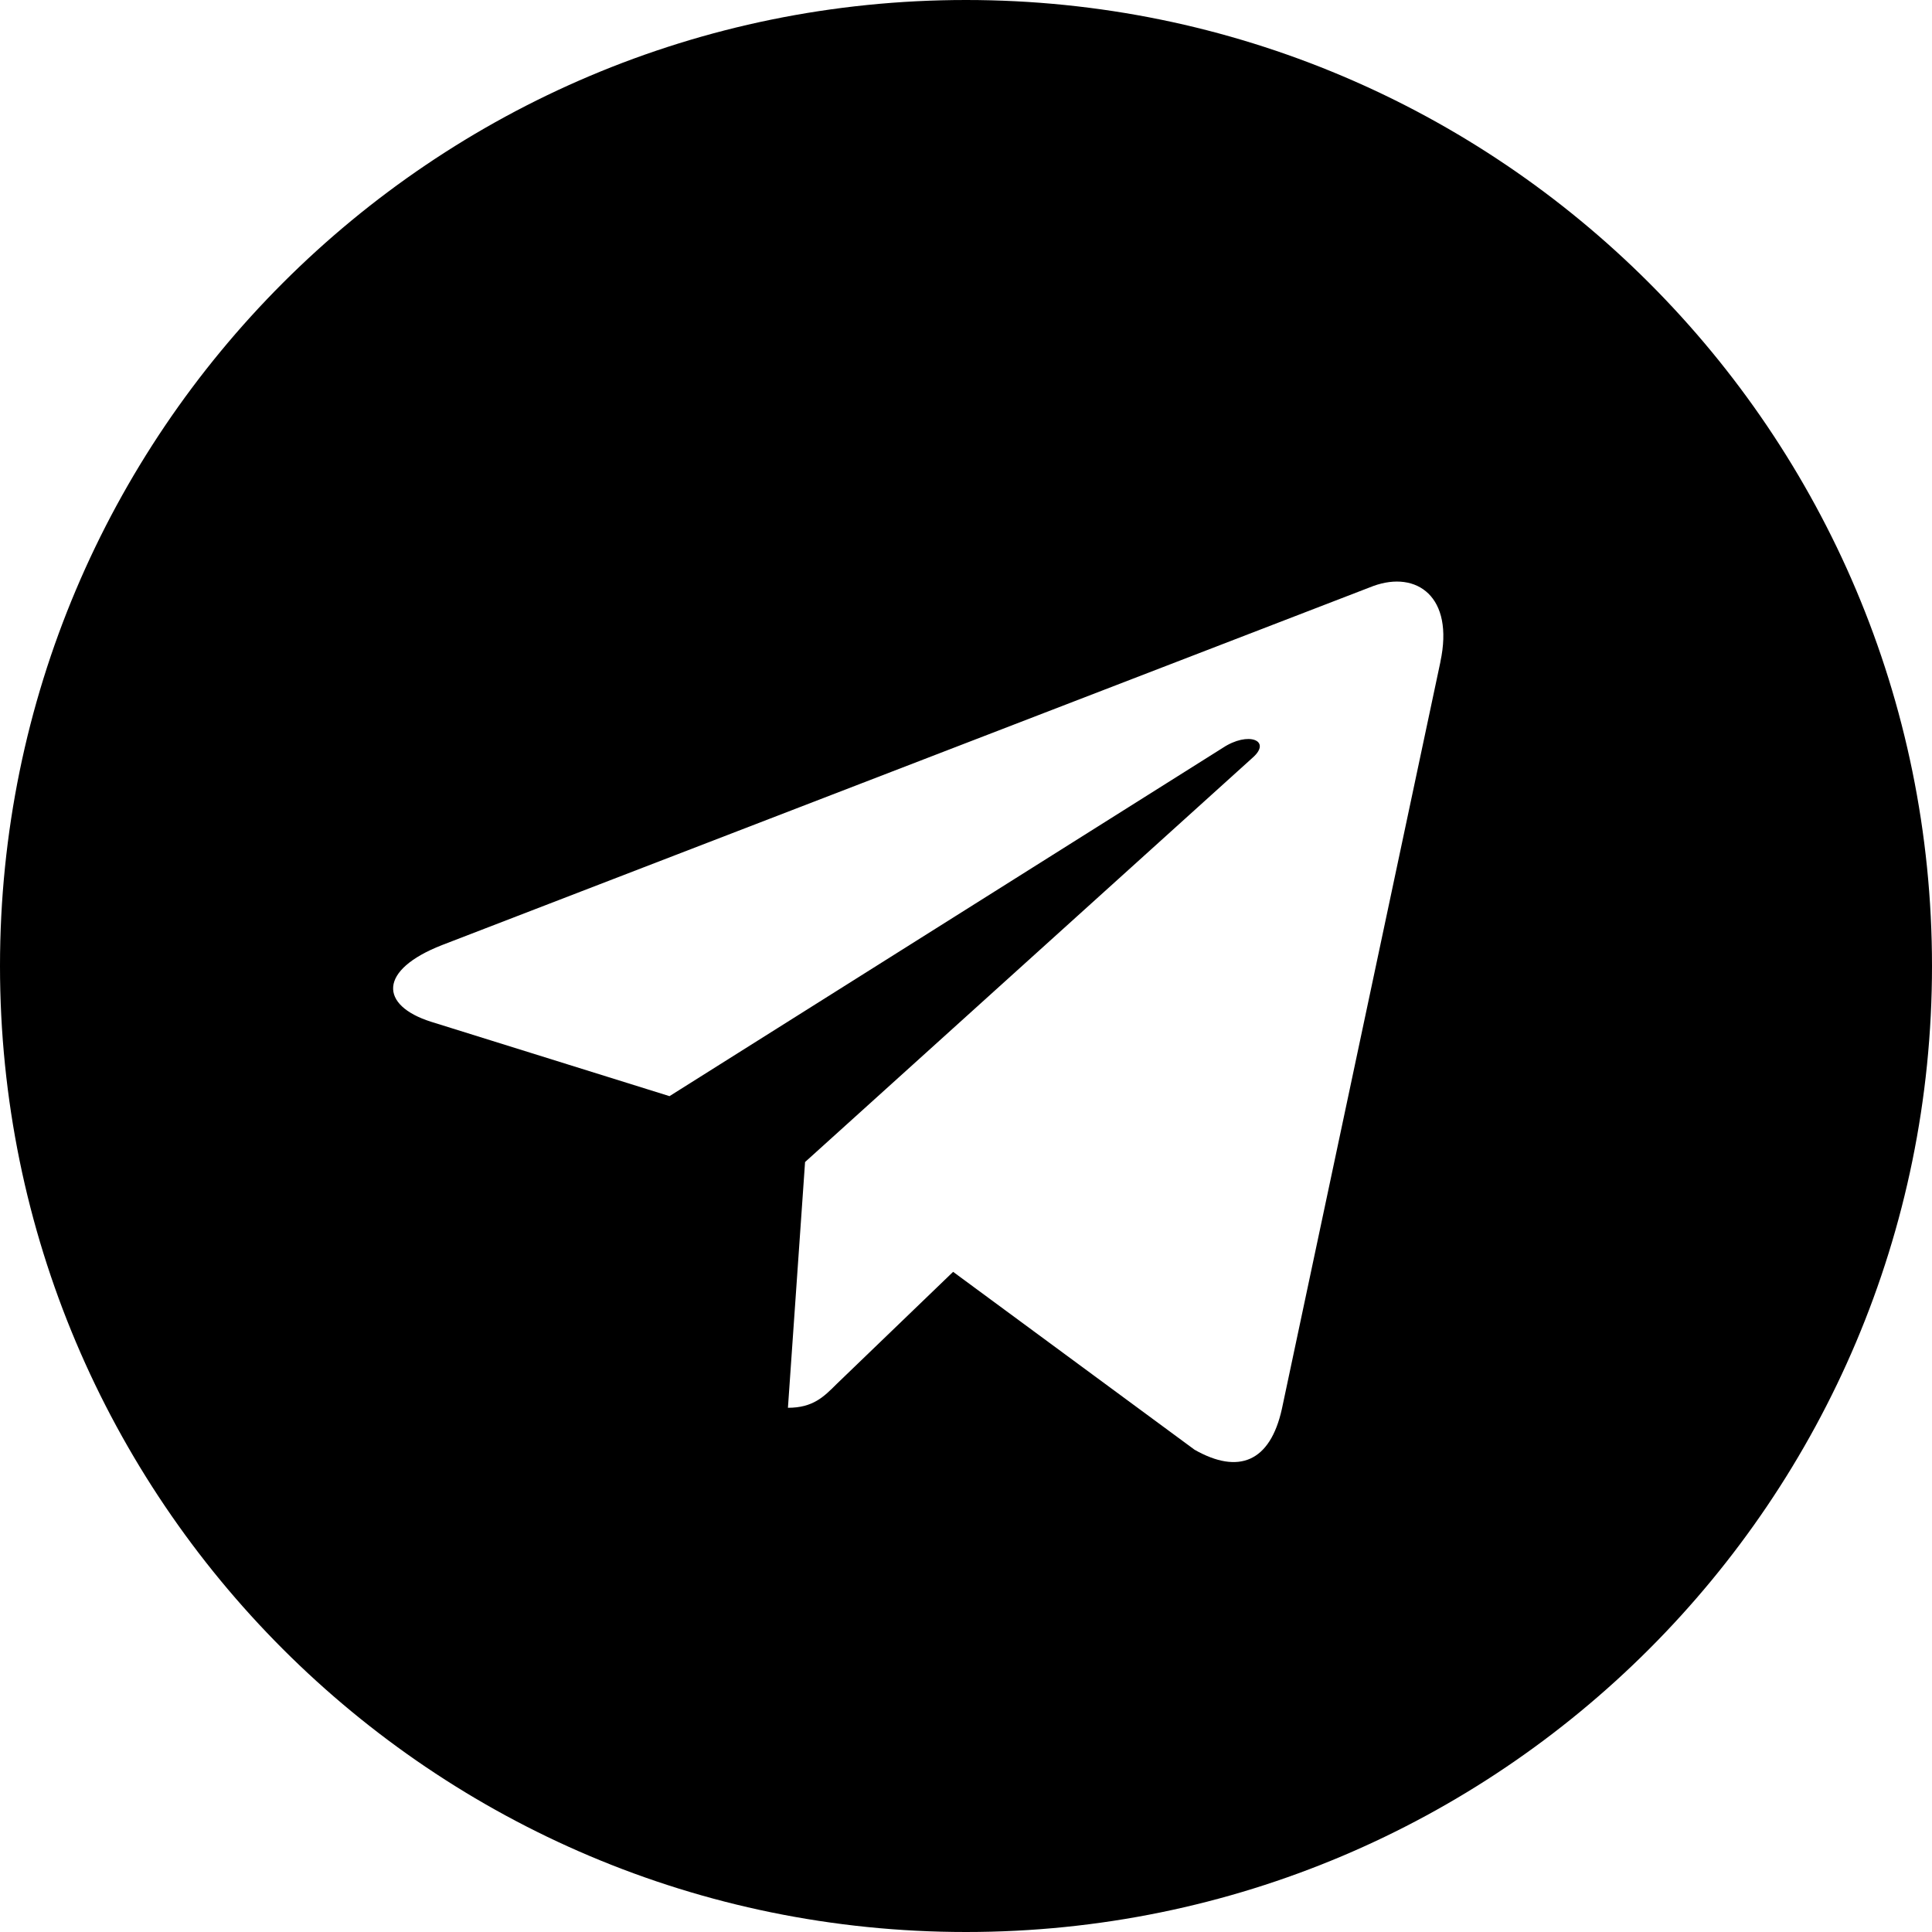
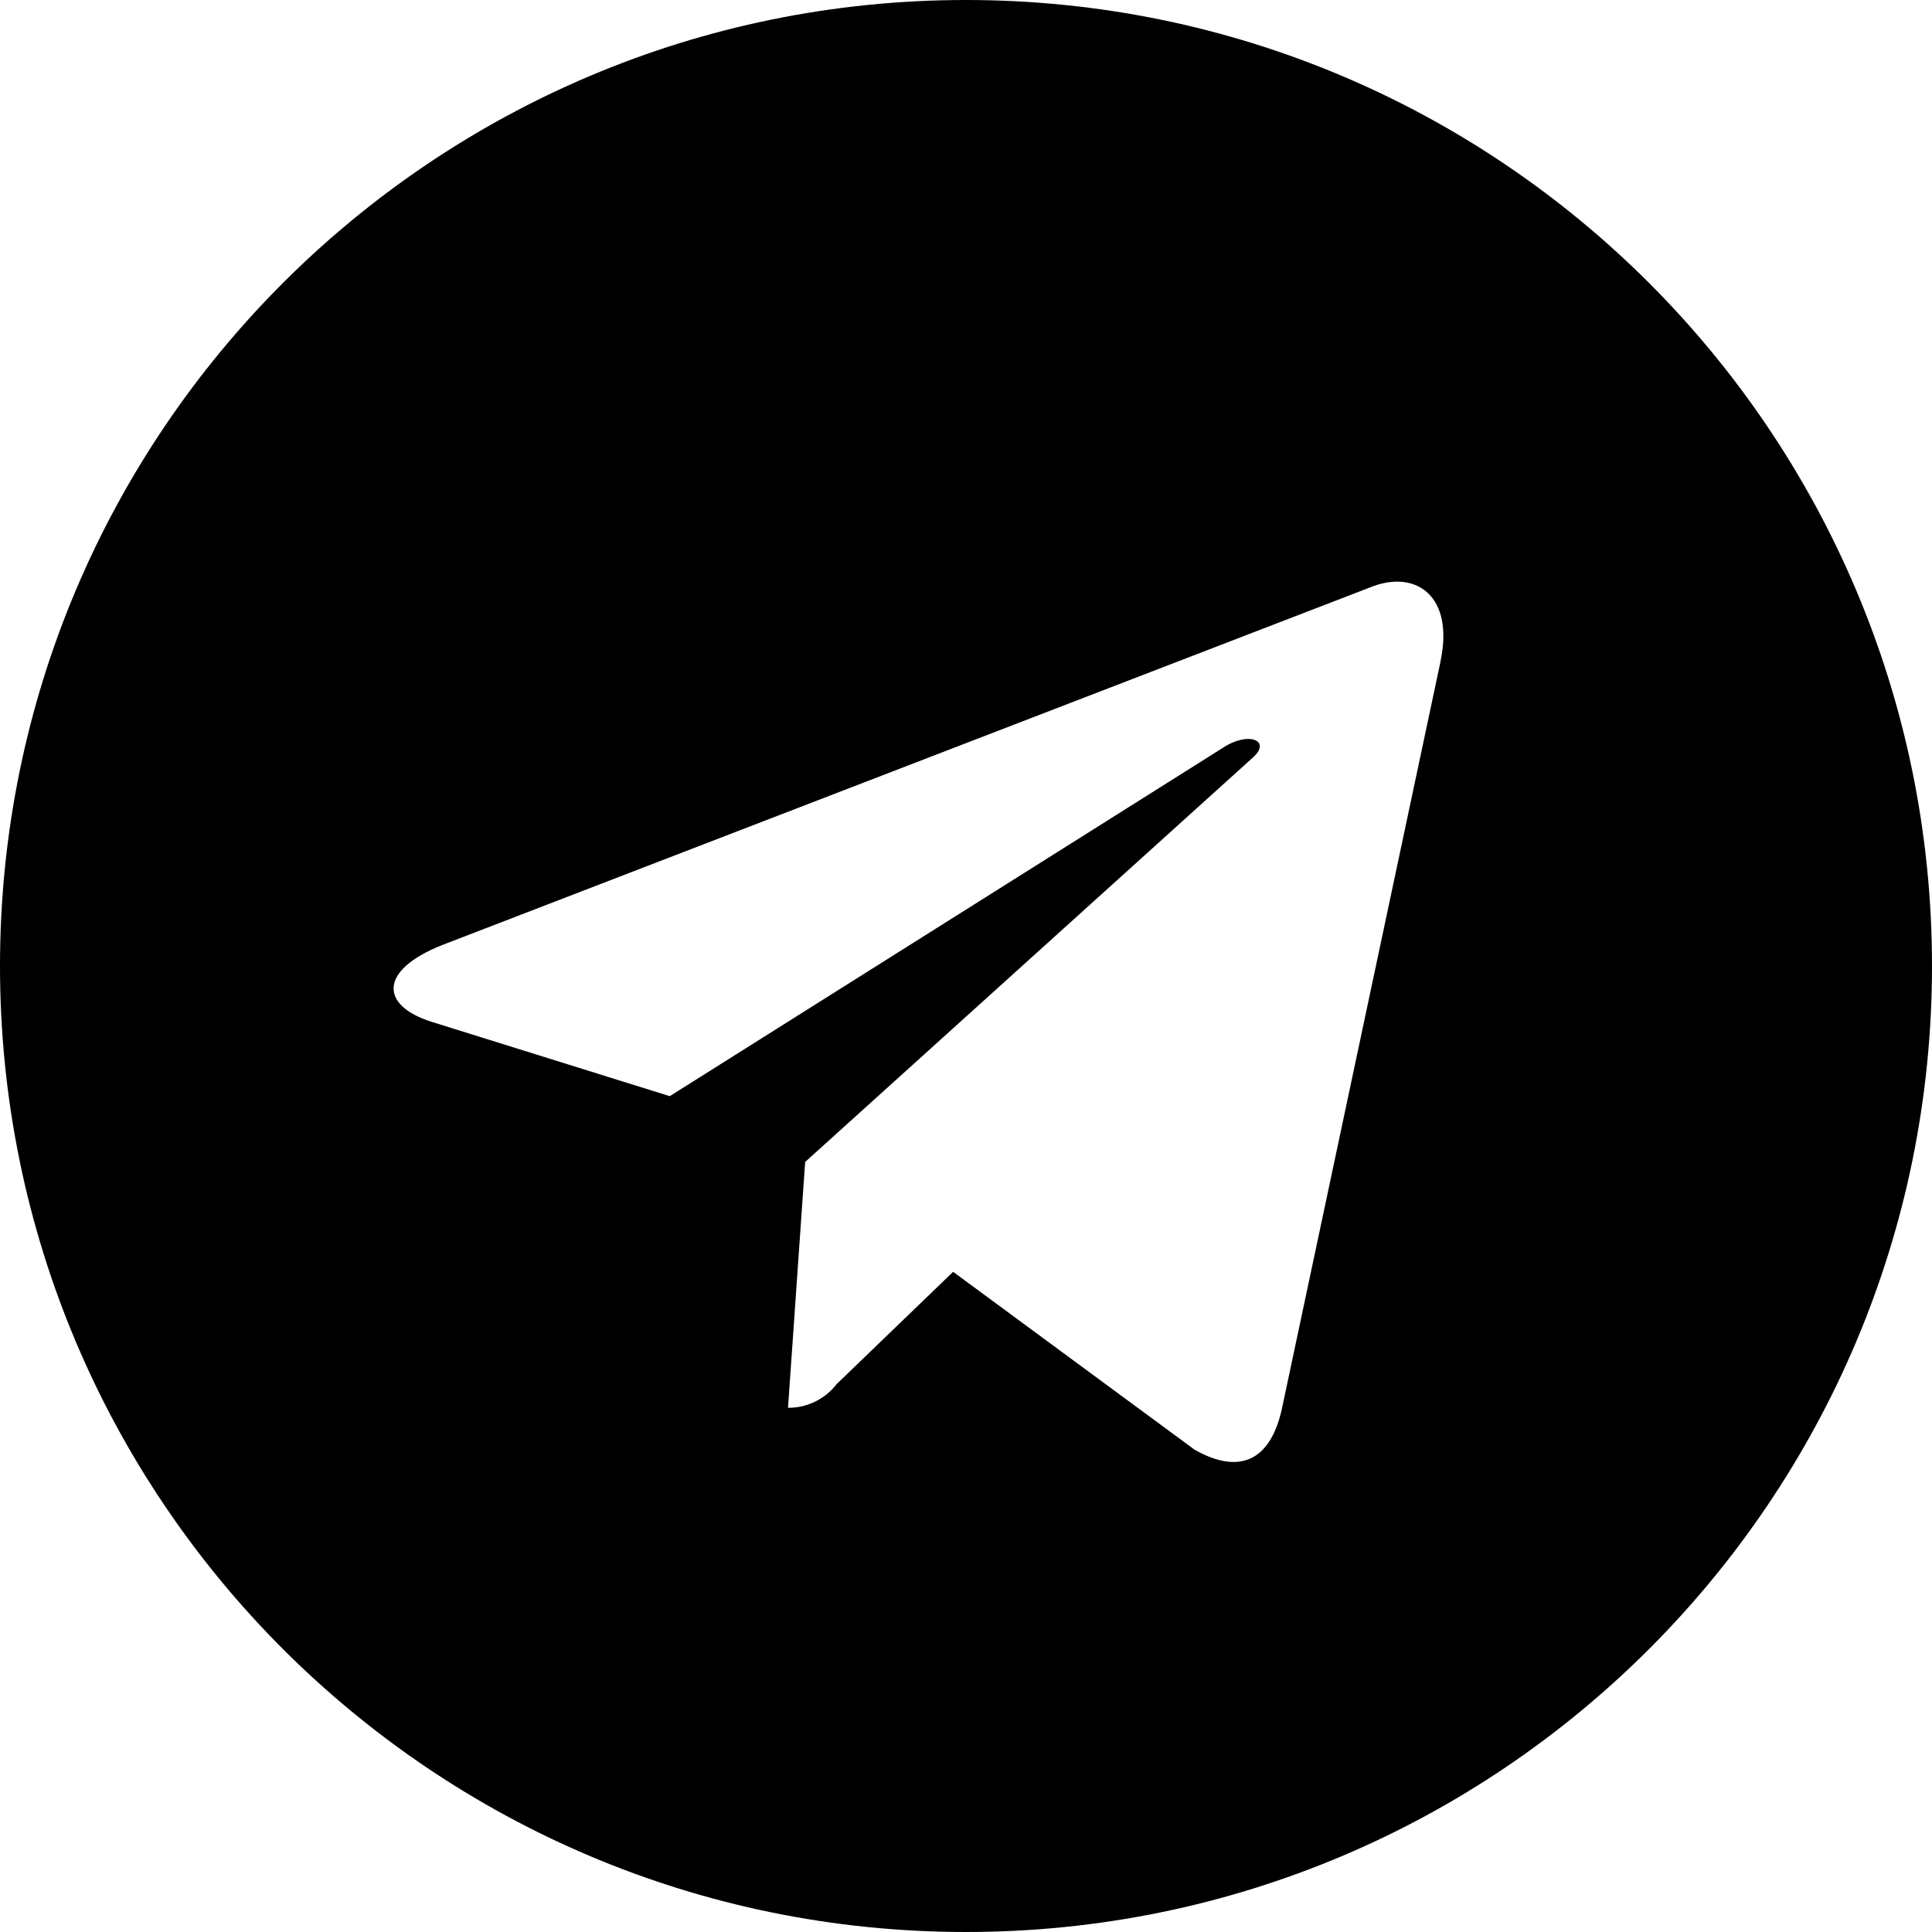
- <svg xmlns="http://www.w3.org/2000/svg" width="30" height="30" viewBox="0 0 30 30" fill="none">
-   <path d="M15 30C23.286 30 30 23.286 30 15C30 6.714 23.286 0 15 0C6.714 0 0 6.714 0 15C0 23.286 6.714 30 15 30ZM6.864 14.675L21.326 9.099C21.997 8.856 22.584 9.262 22.366 10.277L22.367 10.276L19.905 21.878C19.723 22.7 19.234 22.9 18.55 22.512L14.8 19.749L12.991 21.491C12.791 21.691 12.623 21.86 12.235 21.86L12.501 18.044L19.451 11.765C19.754 11.499 19.384 11.349 18.985 11.614L10.396 17.021L6.694 15.866C5.89 15.611 5.872 15.062 6.864 14.675Z" fill="black" />
+ <svg xmlns="http://www.w3.org/2000/svg" fill="#000000" width="800px" height="800px" viewBox="0 0 24 24">
+   <path d="m12 0c-6.627 0-12 5.373-12 12s5.373 12 12 12 12-5.373 12-12c0-6.627-5.373-12-12-12zm5.894 8.221-1.97 9.28c-.145.658-.537.818-1.084.508l-3-2.21-1.446 1.394c-.14.18-.357.295-.6.295-.002 0-.003 0-.005 0l.213-3.054 5.56-5.022c.24-.213-.054-.334-.373-.121l-6.869 4.326-2.96-.924c-.64-.203-.658-.64.135-.954l11.566-4.458c.538-.196 1.006.128.832.941z" />
</svg>
